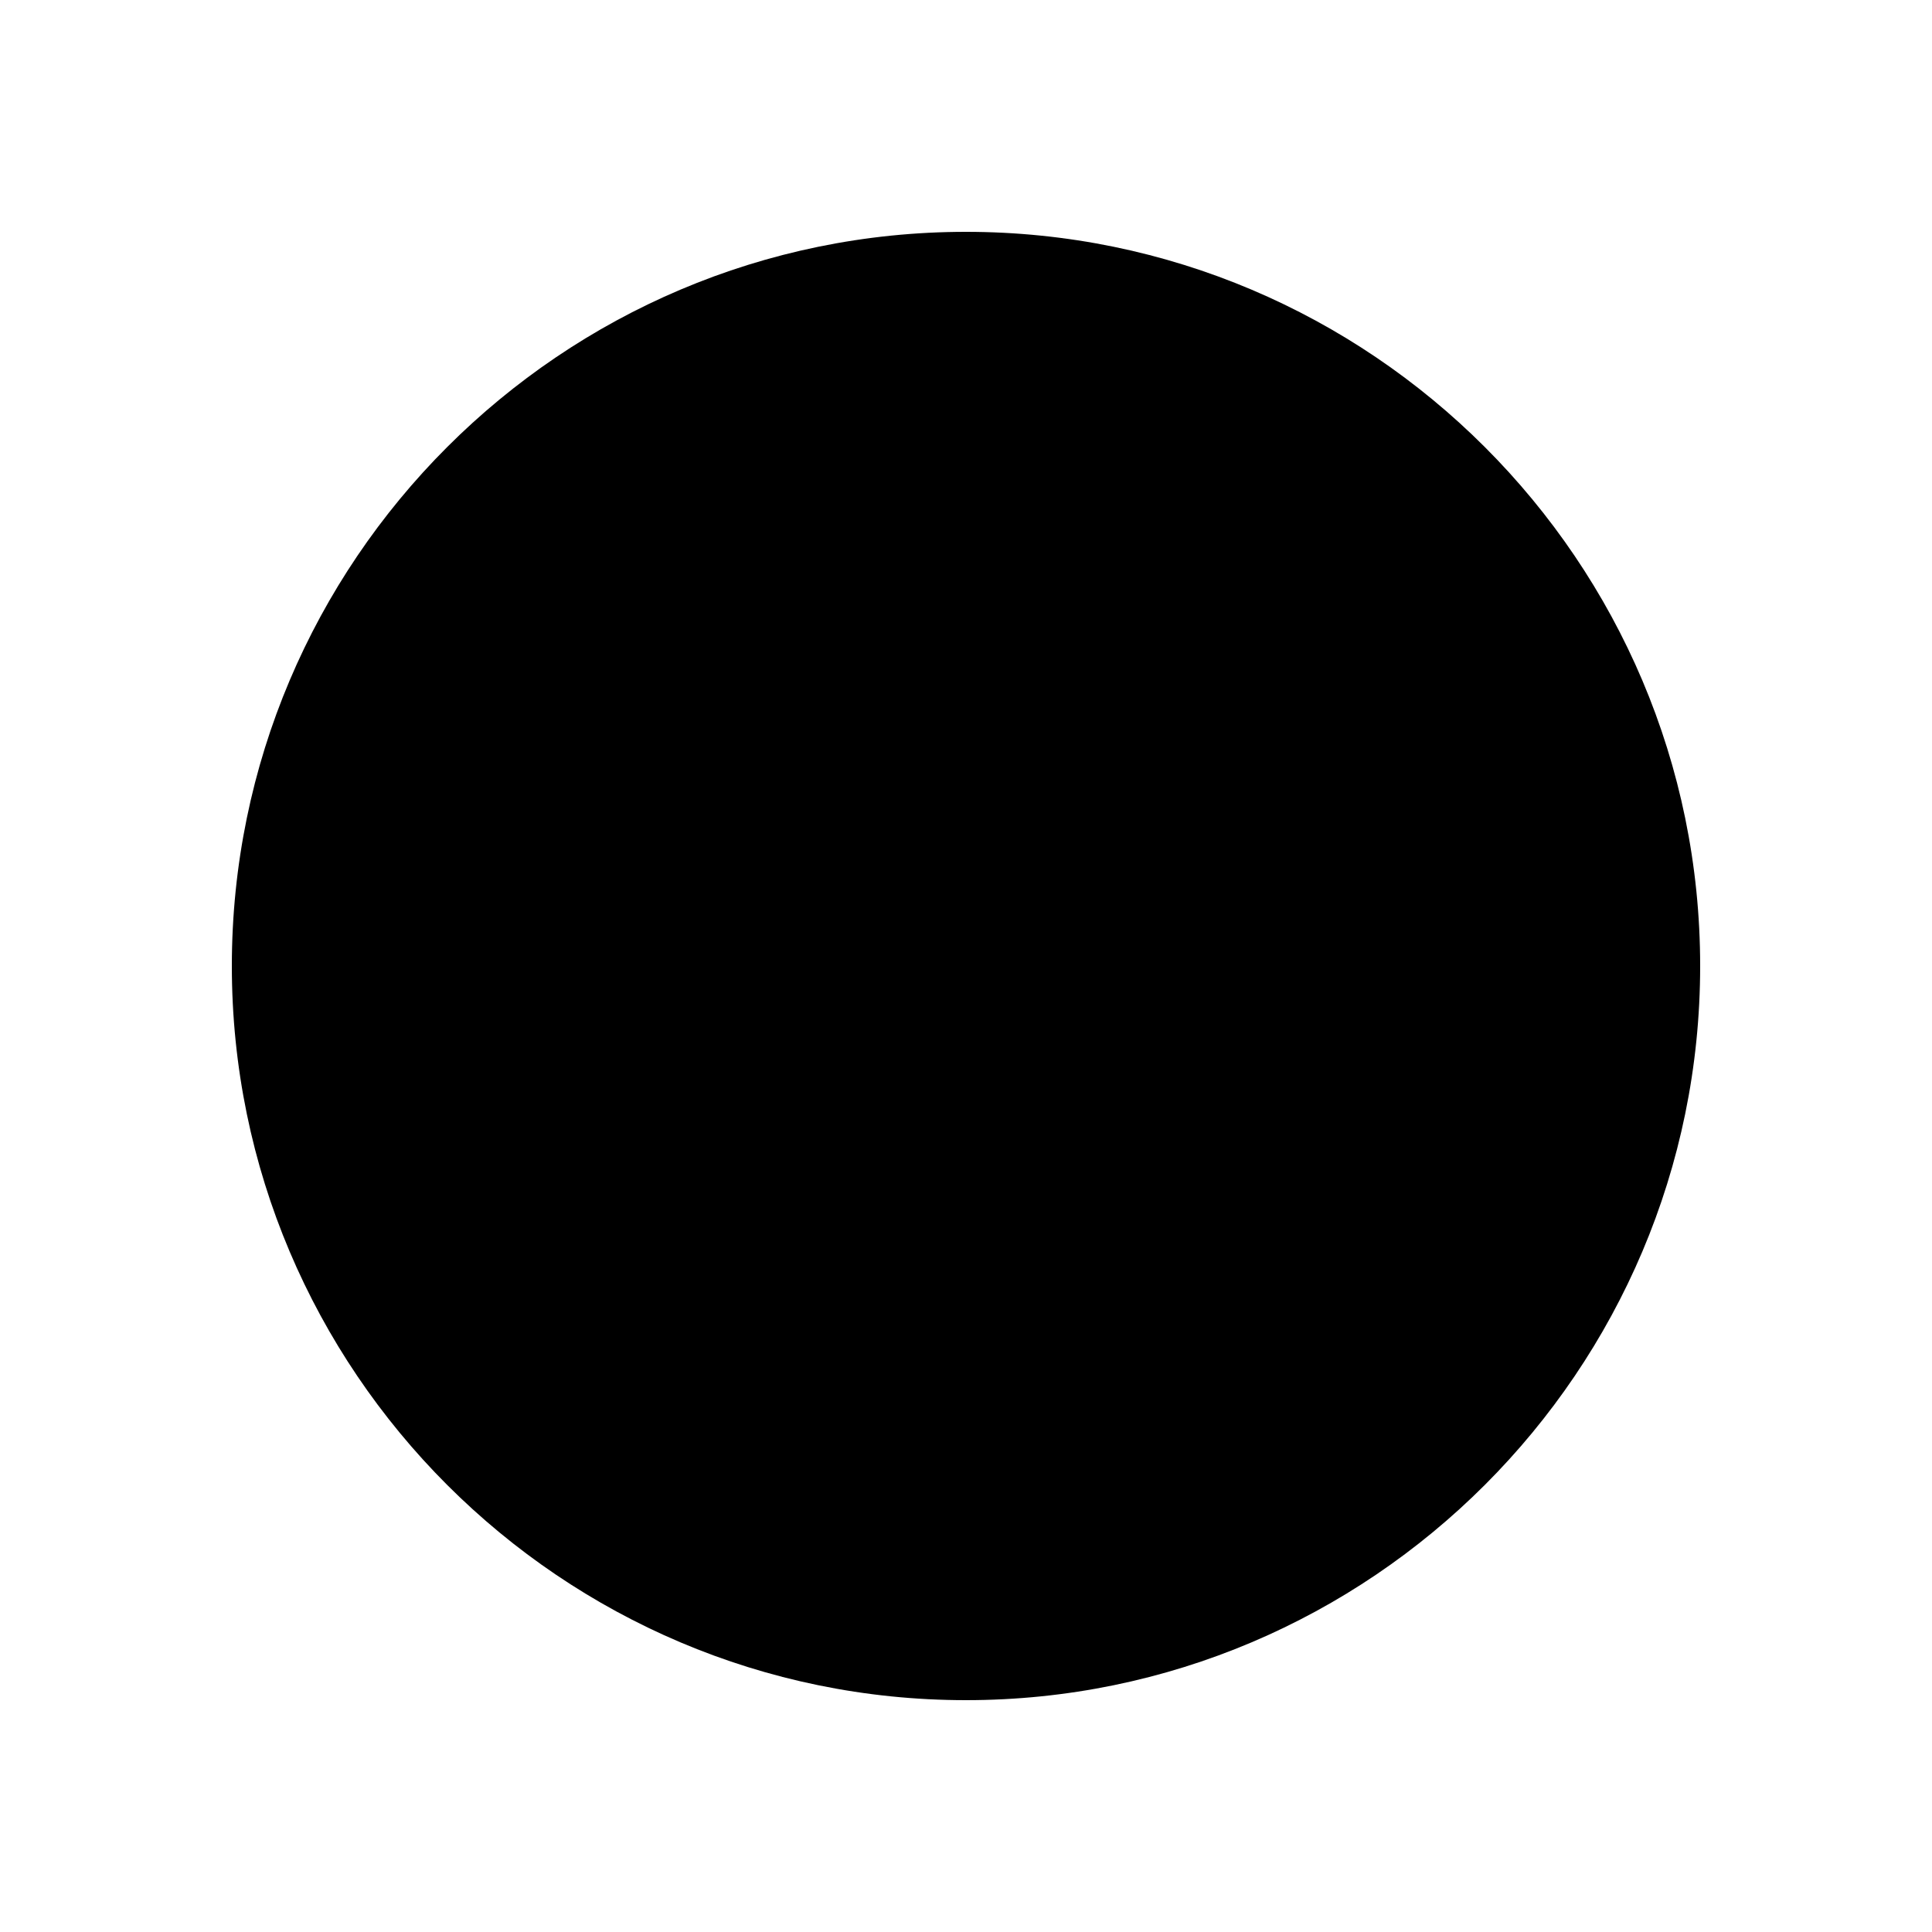
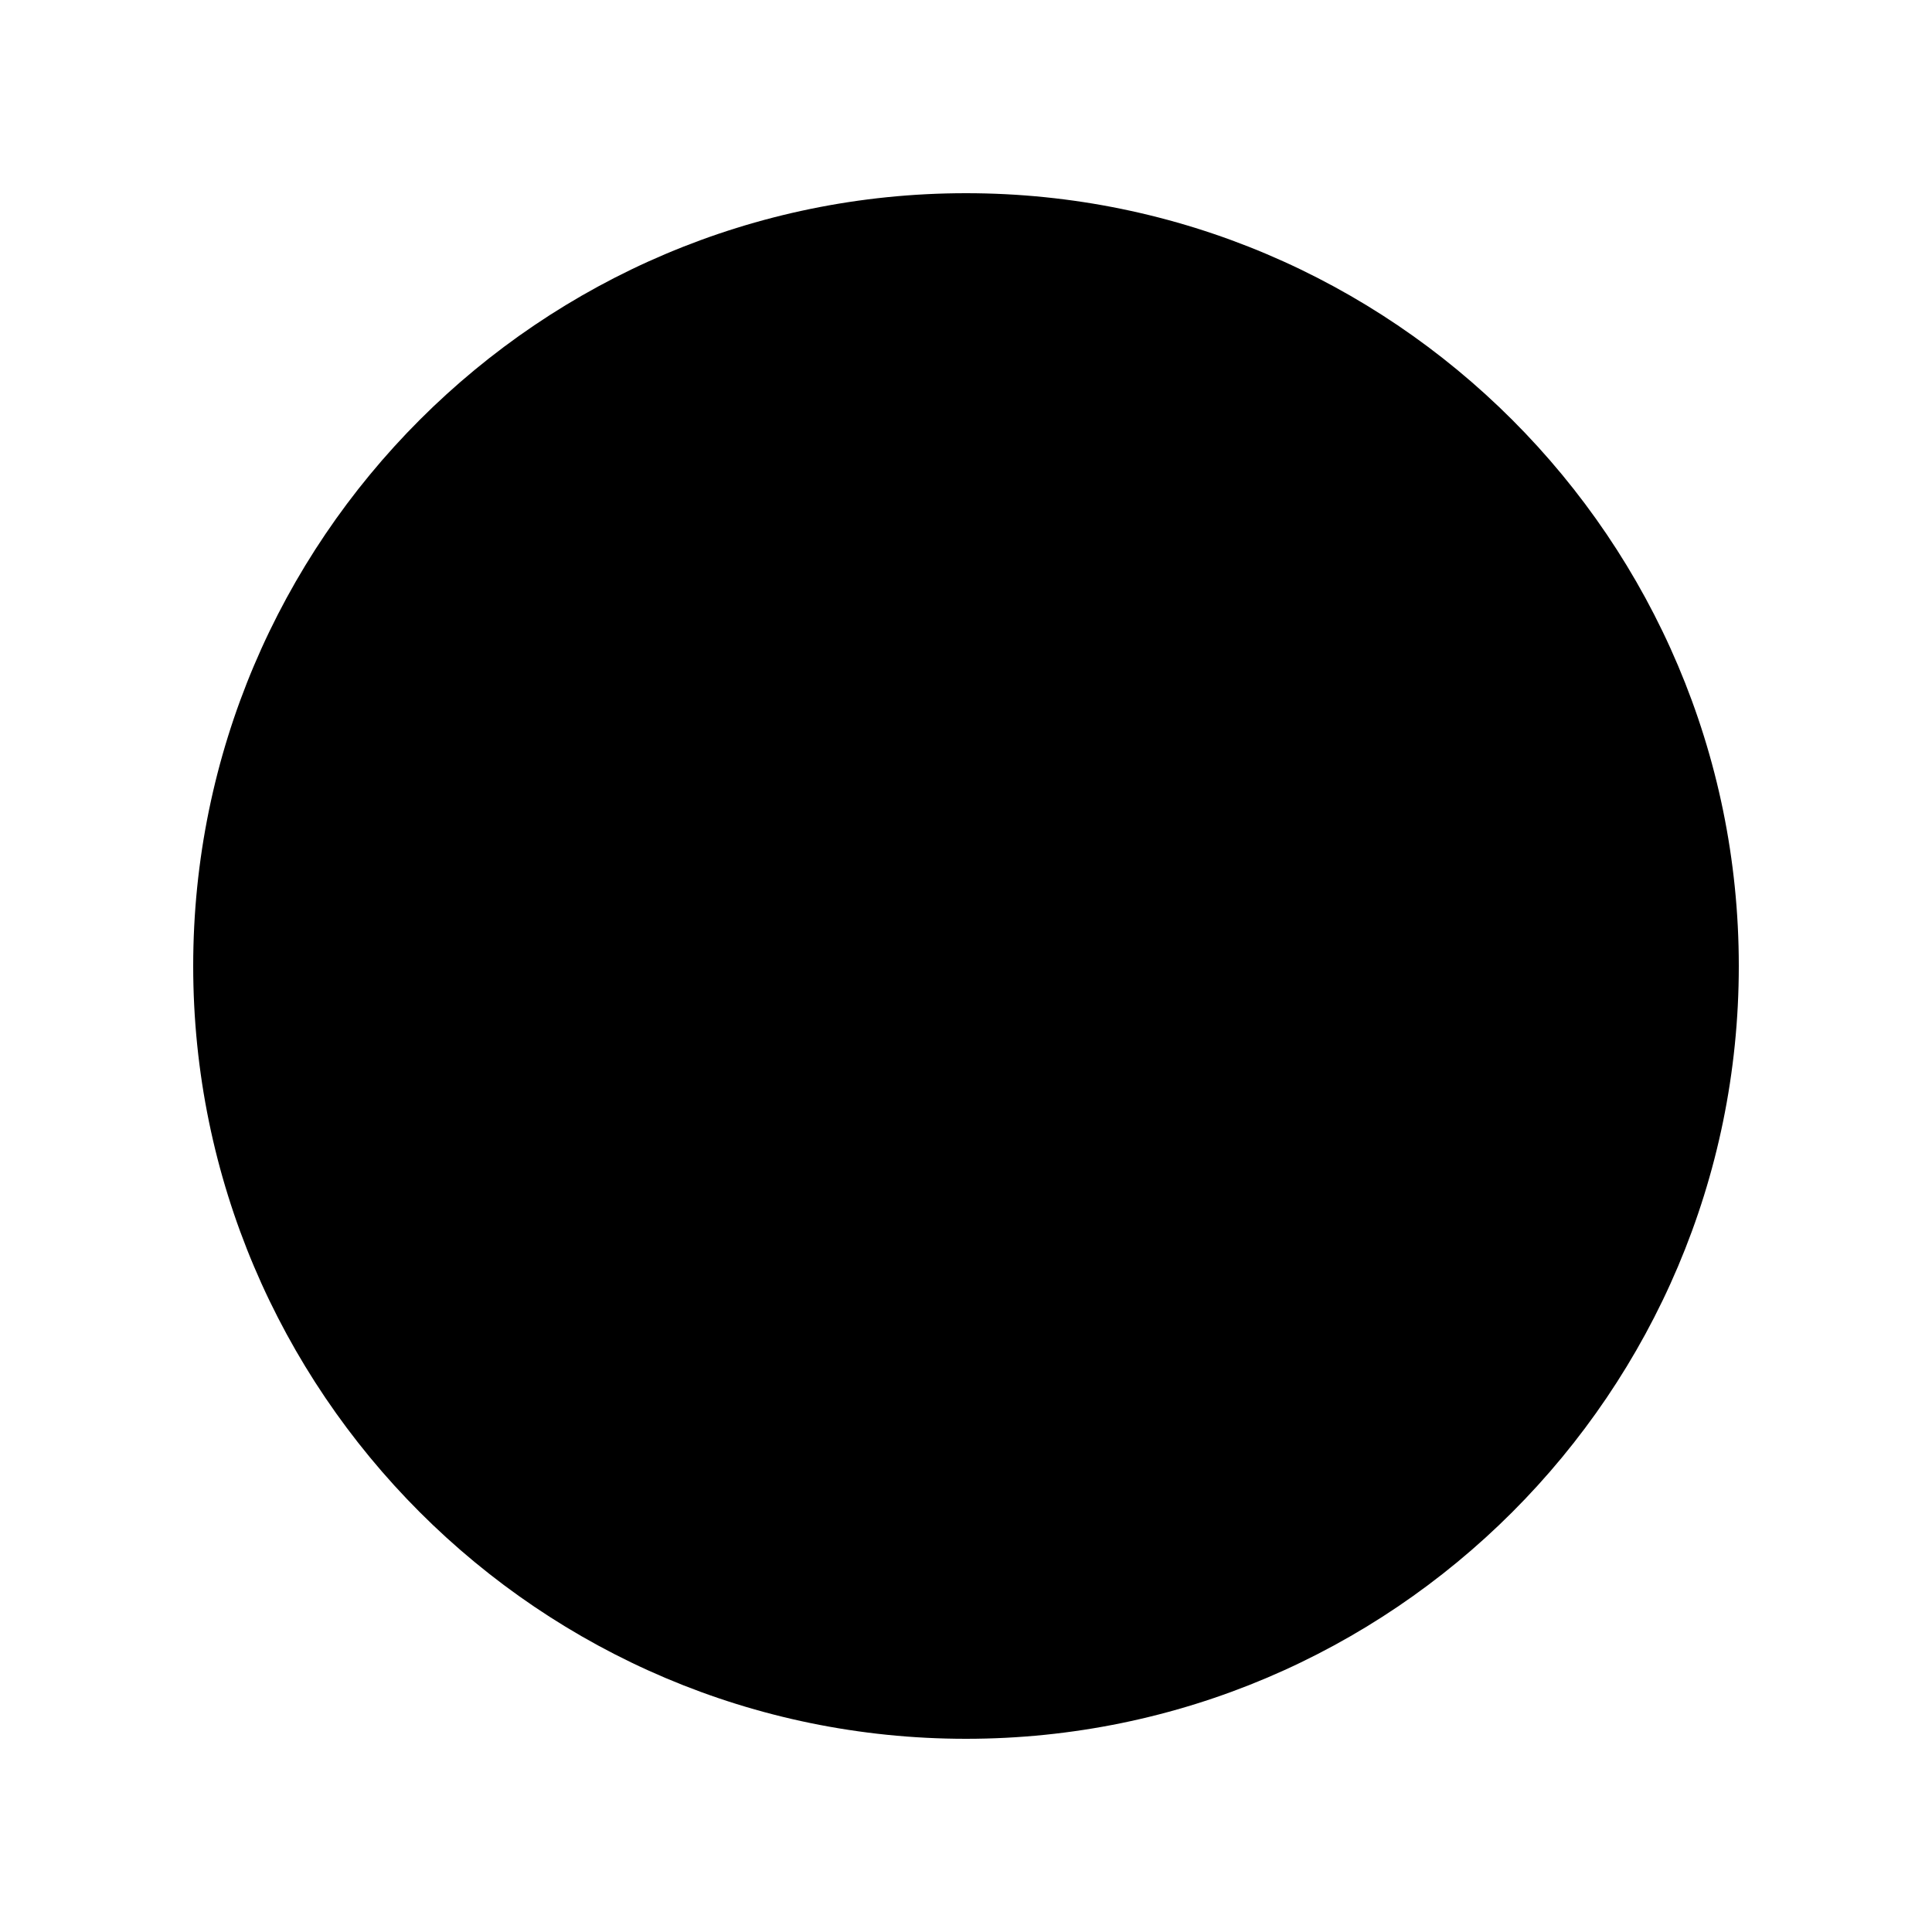
- <svg xmlns="http://www.w3.org/2000/svg" version="1.1" id="Capa_1" x="0px" y="0px" width="100px" height="100px" viewBox="0 0 100 100" enable-background="new 0 0 100 100" xml:space="preserve">
+ <svg xmlns="http://www.w3.org/2000/svg" version="1.1" x="0px" y="0px" width="100px" height="100px" viewBox="0 0 100 100" enable-background="new 0 0 100 100" xml:space="preserve">
  <g id="Layer_3" display="none">
</g>
  <g id="Your_Icon">
</g>
-   <path d="M50,12c-20.953,0-38,17.047-38,38s17.047,38,38,38s38-17.047,38-38S70.953,12,50,12z" />
+   <g id="Layer_4">
+     <path d="M50,10c-22.057,0-40,17.943-40,40s17.943,40,40,40s40-17.943,40-40S72.057,10,50,10z" />
+   </g>
</svg>
